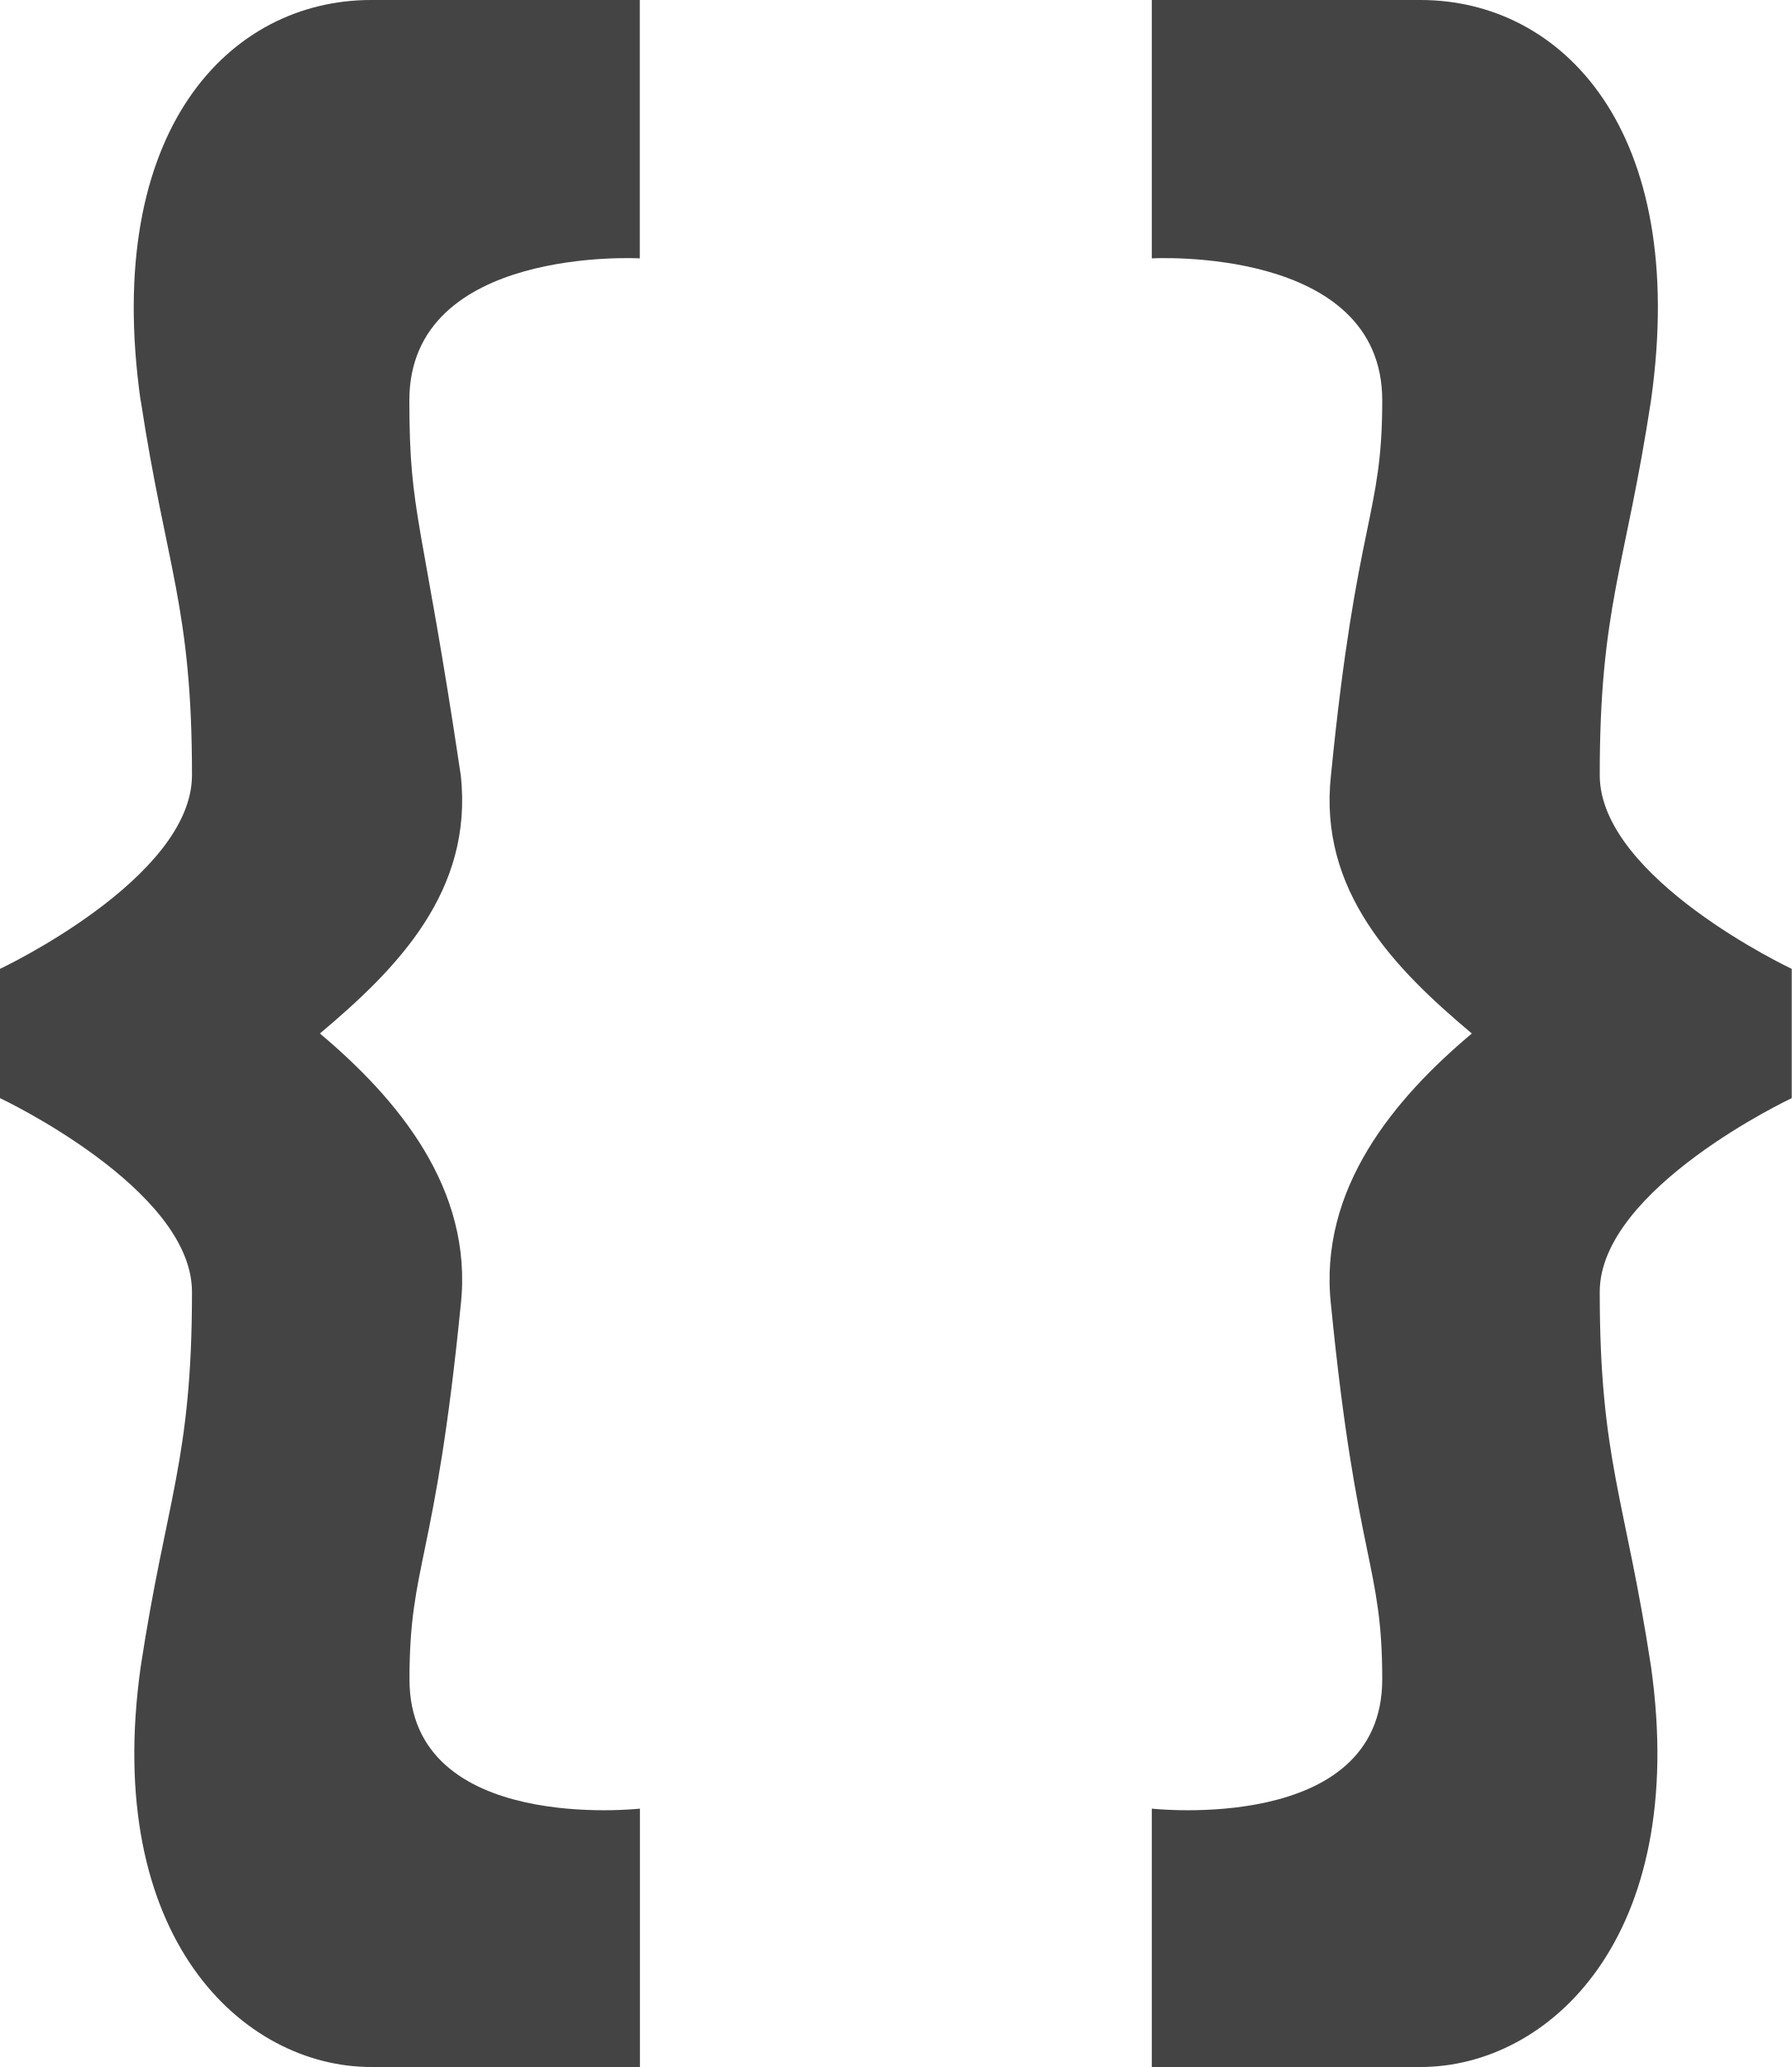
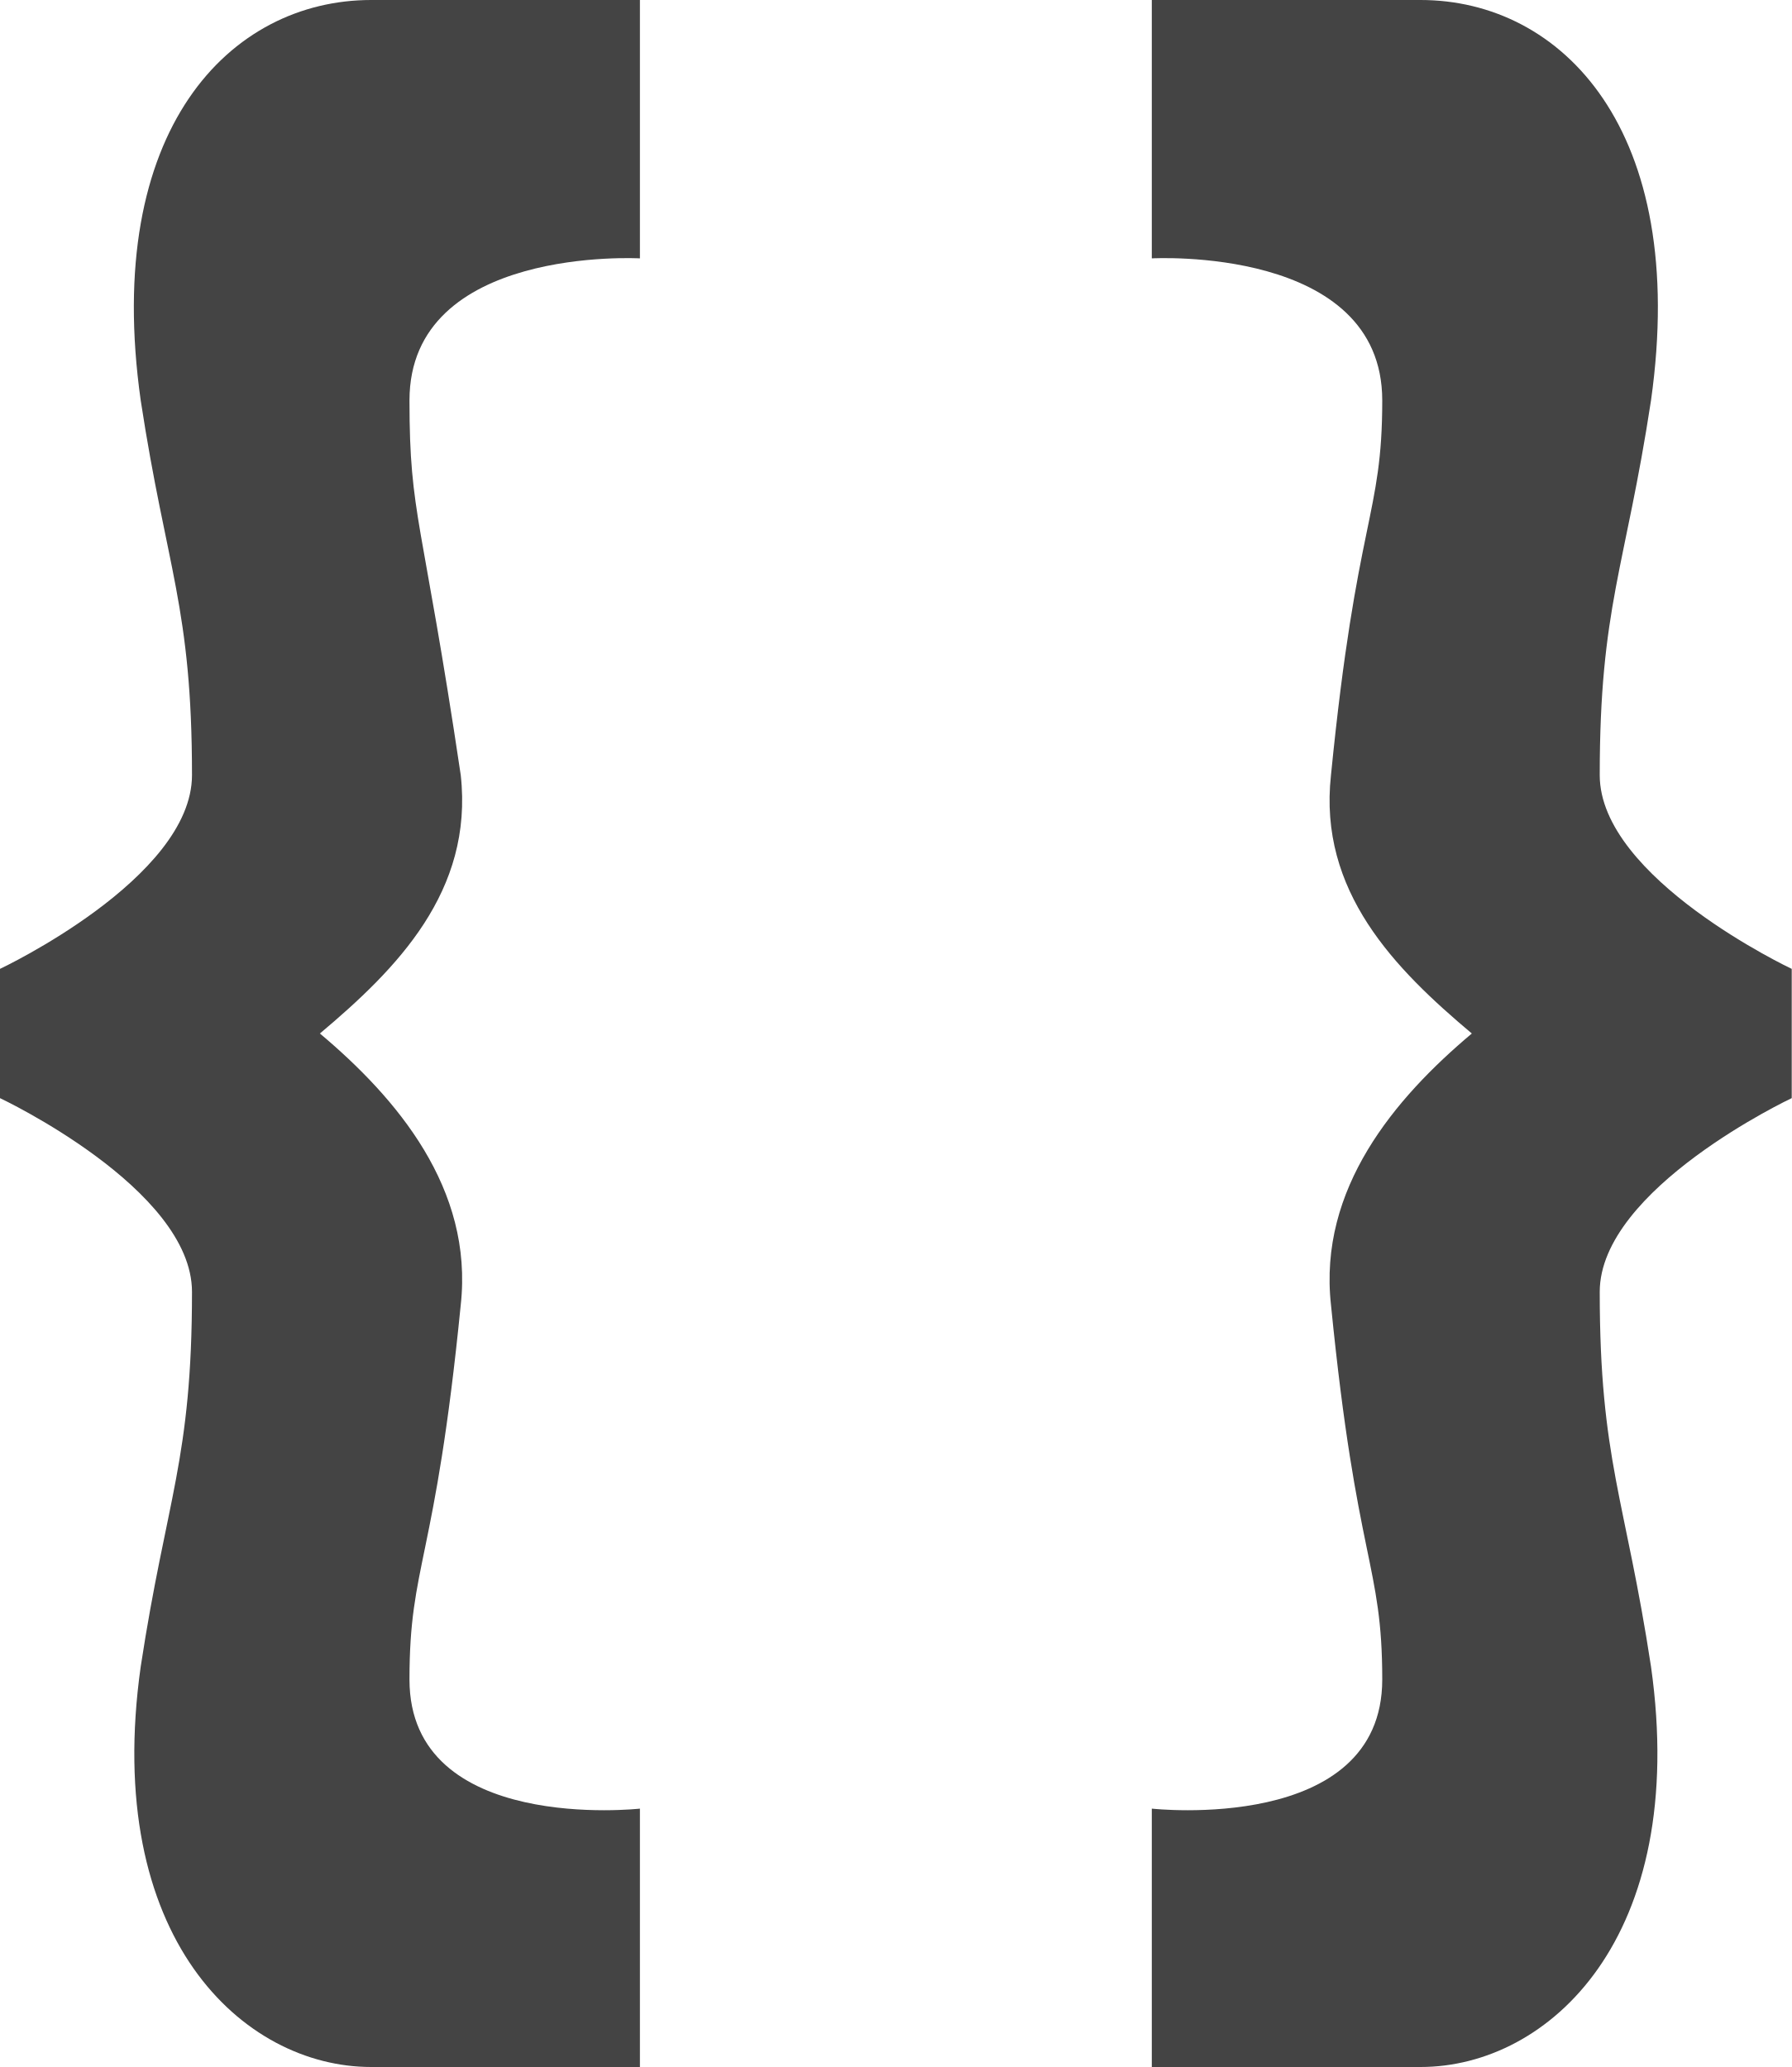
- <svg xmlns="http://www.w3.org/2000/svg" width="13" height="15">
-   <g fill="#444" fill-rule="evenodd">
-     <path d="M1.021 2.906c.186 1.219.372 1.5.372 2.719C1.393 6.375 0 7.031 0 7.031v.938s1.393.656 1.393 1.406c0 1.219-.186 1.5-.372 2.719C.743 14.063 1.764 15 2.693 15h1.95v-1.875s-1.672.188-1.672-.938c0-.843.186-.843.372-2.718.093-.844-.464-1.5-1.022-1.969.558-.469 1.115-1.031 1.022-1.875C3.064 3.75 2.97 3.75 2.97 2.906c0-1.125 1.672-1.031 1.672-1.031V0h-1.95C1.67 0 .743.938 1.02 2.906zM11.979 2.906c-.186 1.219-.372 1.5-.372 2.719 0 .75 1.393 1.406 1.393 1.406v.938s-1.393.656-1.393 1.406c0 1.219.186 1.5.372 2.719.278 1.969-.743 2.906-1.672 2.906h-1.95v-1.875s1.672.188 1.672-.938c0-.843-.186-.843-.372-2.718-.093-.844.464-1.5 1.022-1.969-.558-.469-1.115-1.031-1.022-1.875.186-1.875.372-1.875.372-2.719 0-1.125-1.672-1.031-1.672-1.031V0h1.95c1.022 0 1.95.938 1.672 2.906z" />
+ <svg xmlns="http://www.w3.org/2000/svg" width="13px" height="15px" viewBox="0 0 13 15" version="1.1">
+   <defs />
+   <g id="Page-1" stroke="none" stroke-width="1" fill="none" fill-rule="evenodd">
+     <g id="code" fill="#444444">
+       <g id="Page-1">
+         <g>
+           <g id="code">
+             <g id="Group">
+               <path d="M1.021,2.906 C1.207,4.125 1.393,4.406 1.393,5.625 C1.393,6.375 0,7.031 0,7.031 L0,7.969 C0,7.969 1.393,8.625 1.393,9.375 C1.393,10.594 1.207,10.875 1.021,12.094 C0.743,14.062 1.764,15 2.693,15 L4.643,15 L4.643,13.125 C4.643,13.125 2.971,13.312 2.971,12.188 C2.971,11.344 3.157,11.344 3.343,9.469 C3.436,8.625 2.879,7.969 2.321,7.5 C2.879,7.031 3.436,6.469 3.343,5.625 C3.064,3.75 2.971,3.75 2.971,2.906 C2.971,1.781 4.643,1.875 4.643,1.875 L4.643,0 L2.693,0 C1.671,0 0.743,0.938 1.021,2.906 L1.021,2.906 L1.021,2.906 Z" id="Shape" />
+               <path d="M11.979,2.906 C11.793,4.125 11.607,4.406 11.607,5.625 C11.607,6.375 13,7.031 13,7.031 L13,7.969 C13,7.969 11.607,8.625 11.607,9.375 C11.607,10.594 11.793,10.875 11.979,12.094 C12.257,14.062 11.236,15 10.307,15 L8.357,15 L8.357,13.125 C8.357,13.125 10.029,13.312 10.029,12.188 C10.029,11.344 9.843,11.344 9.657,9.469 C9.564,8.625 10.121,7.969 10.679,7.5 C10.121,7.031 9.564,6.469 9.657,5.625 C9.843,3.75 10.029,3.75 10.029,2.906 C10.029,1.781 8.357,1.875 8.357,1.875 L8.357,0 L10.307,0 C11.329,0 12.257,0.938 11.979,2.906 L11.979,2.906 L11.979,2.906 Z" id="Shape" />
+             </g>
+           </g>
+         </g>
+       </g>
+     </g>
  </g>
</svg>
